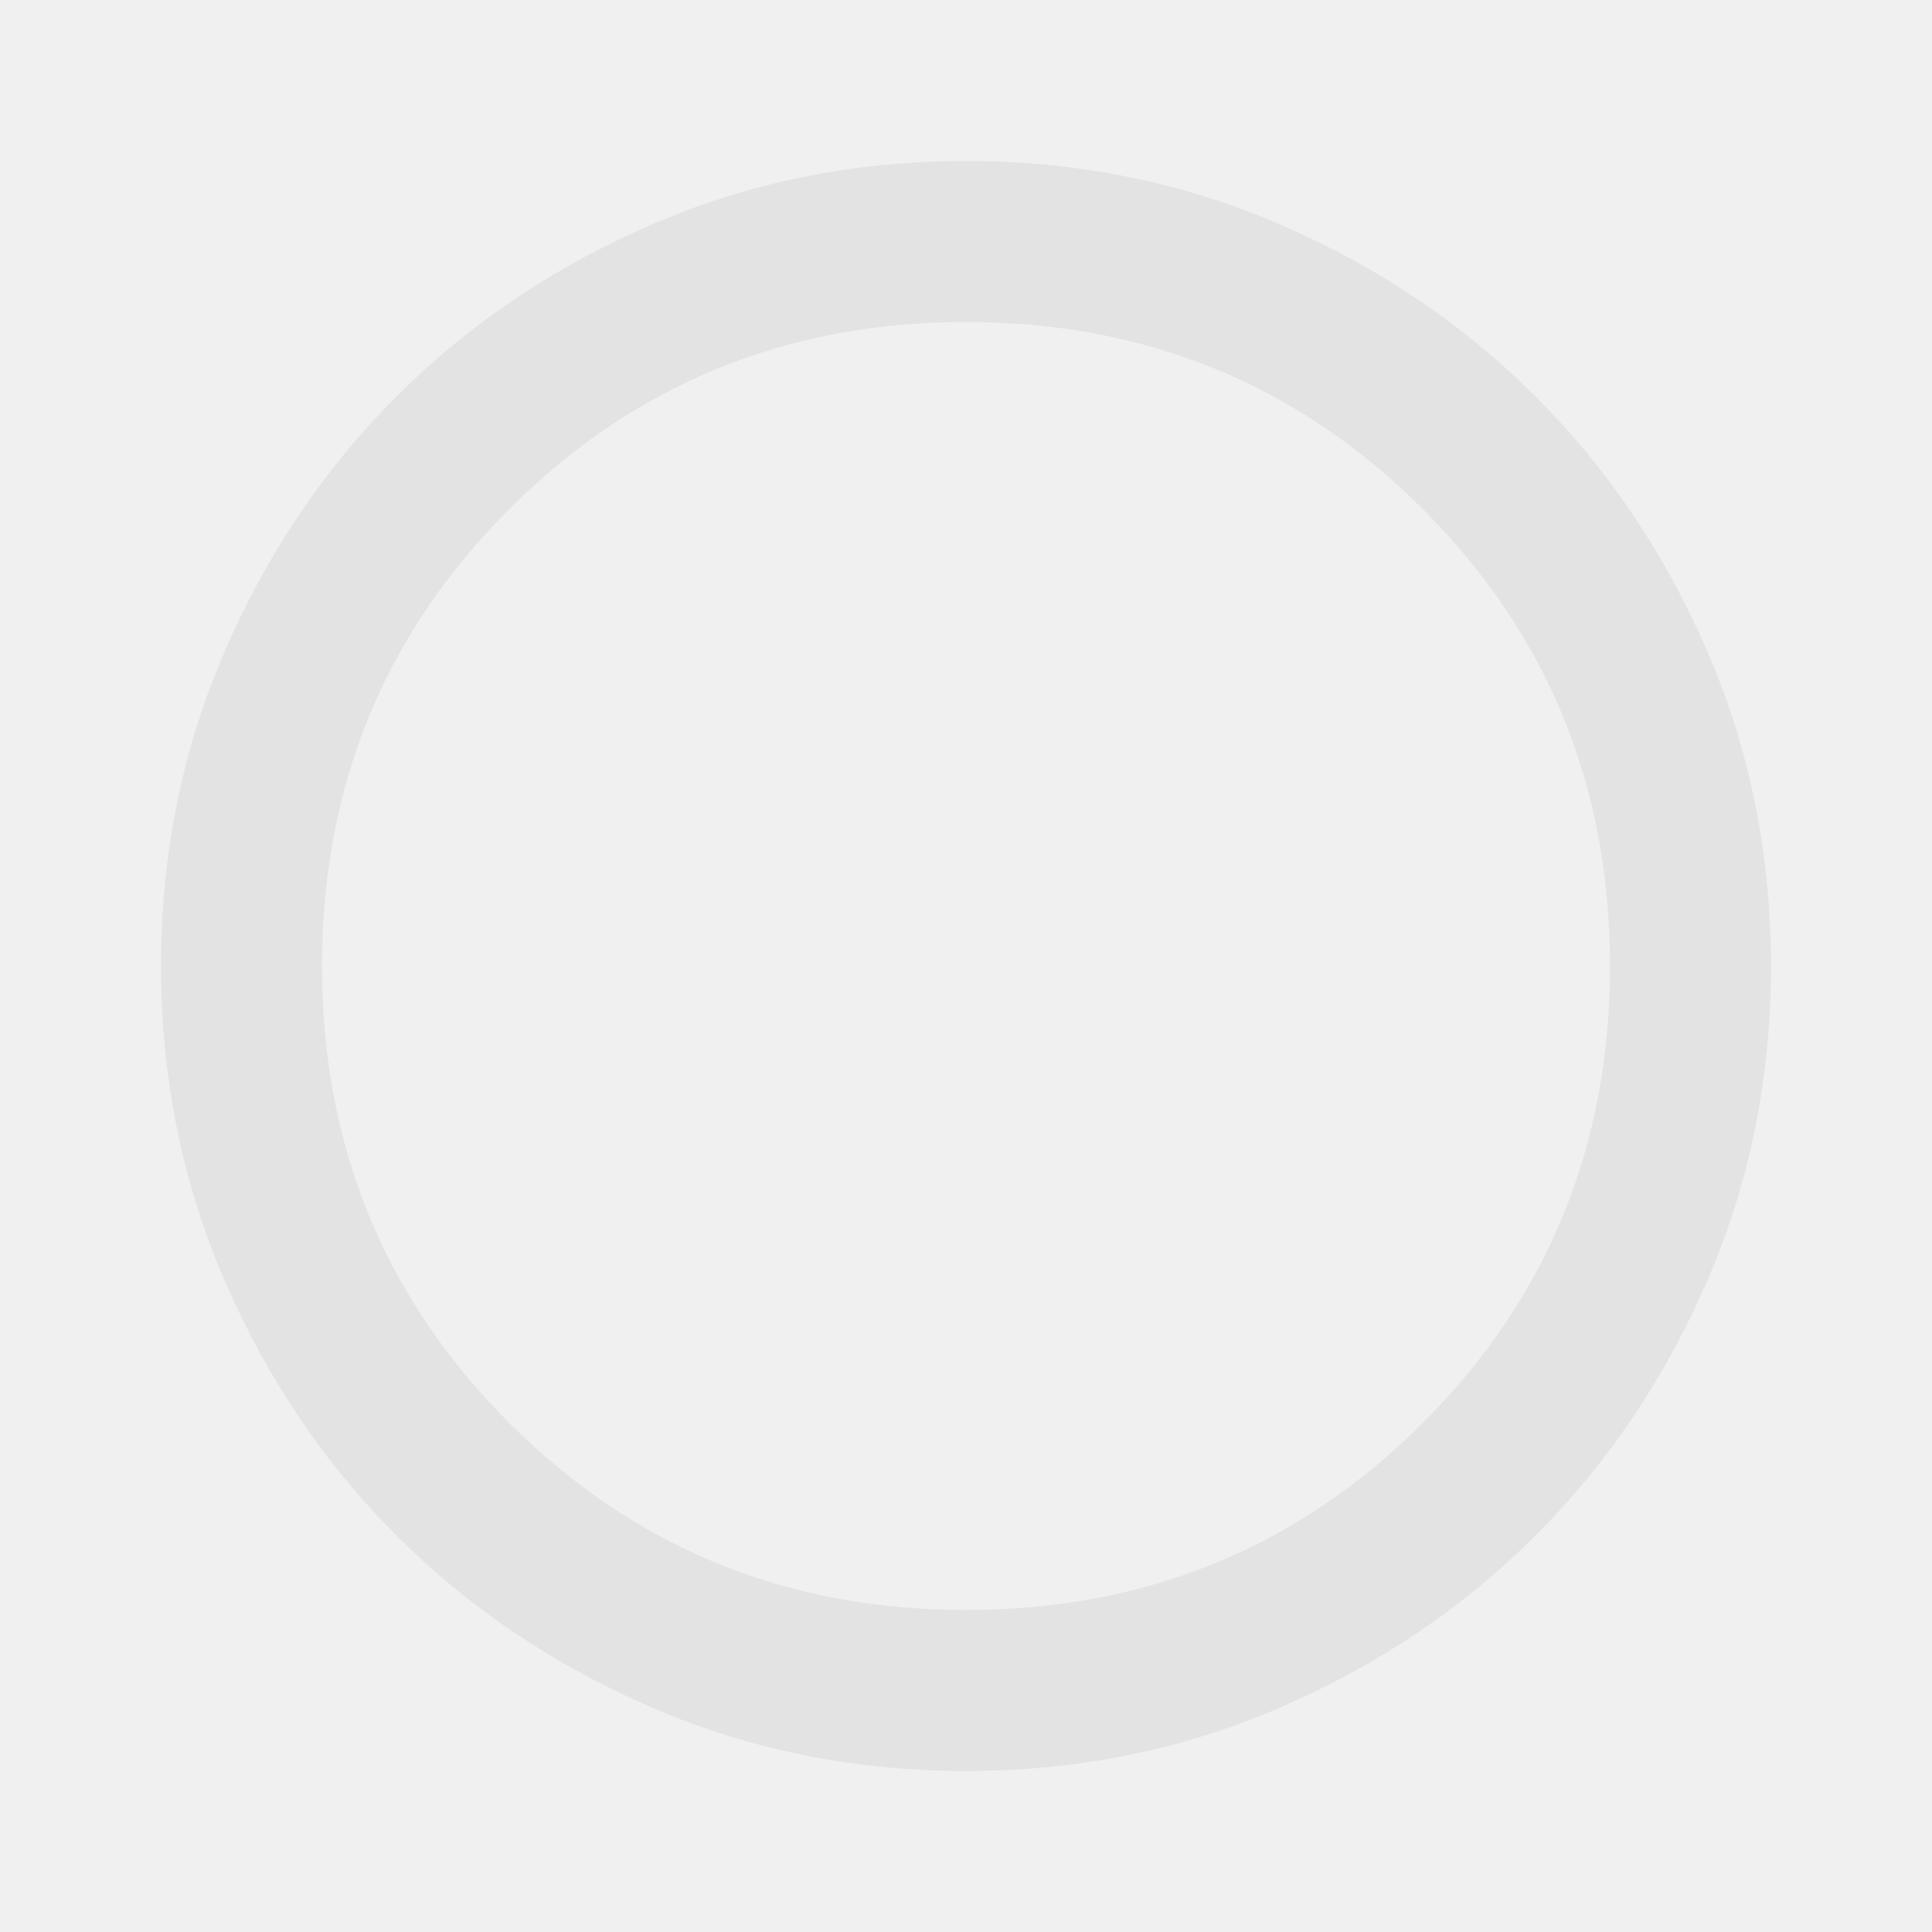
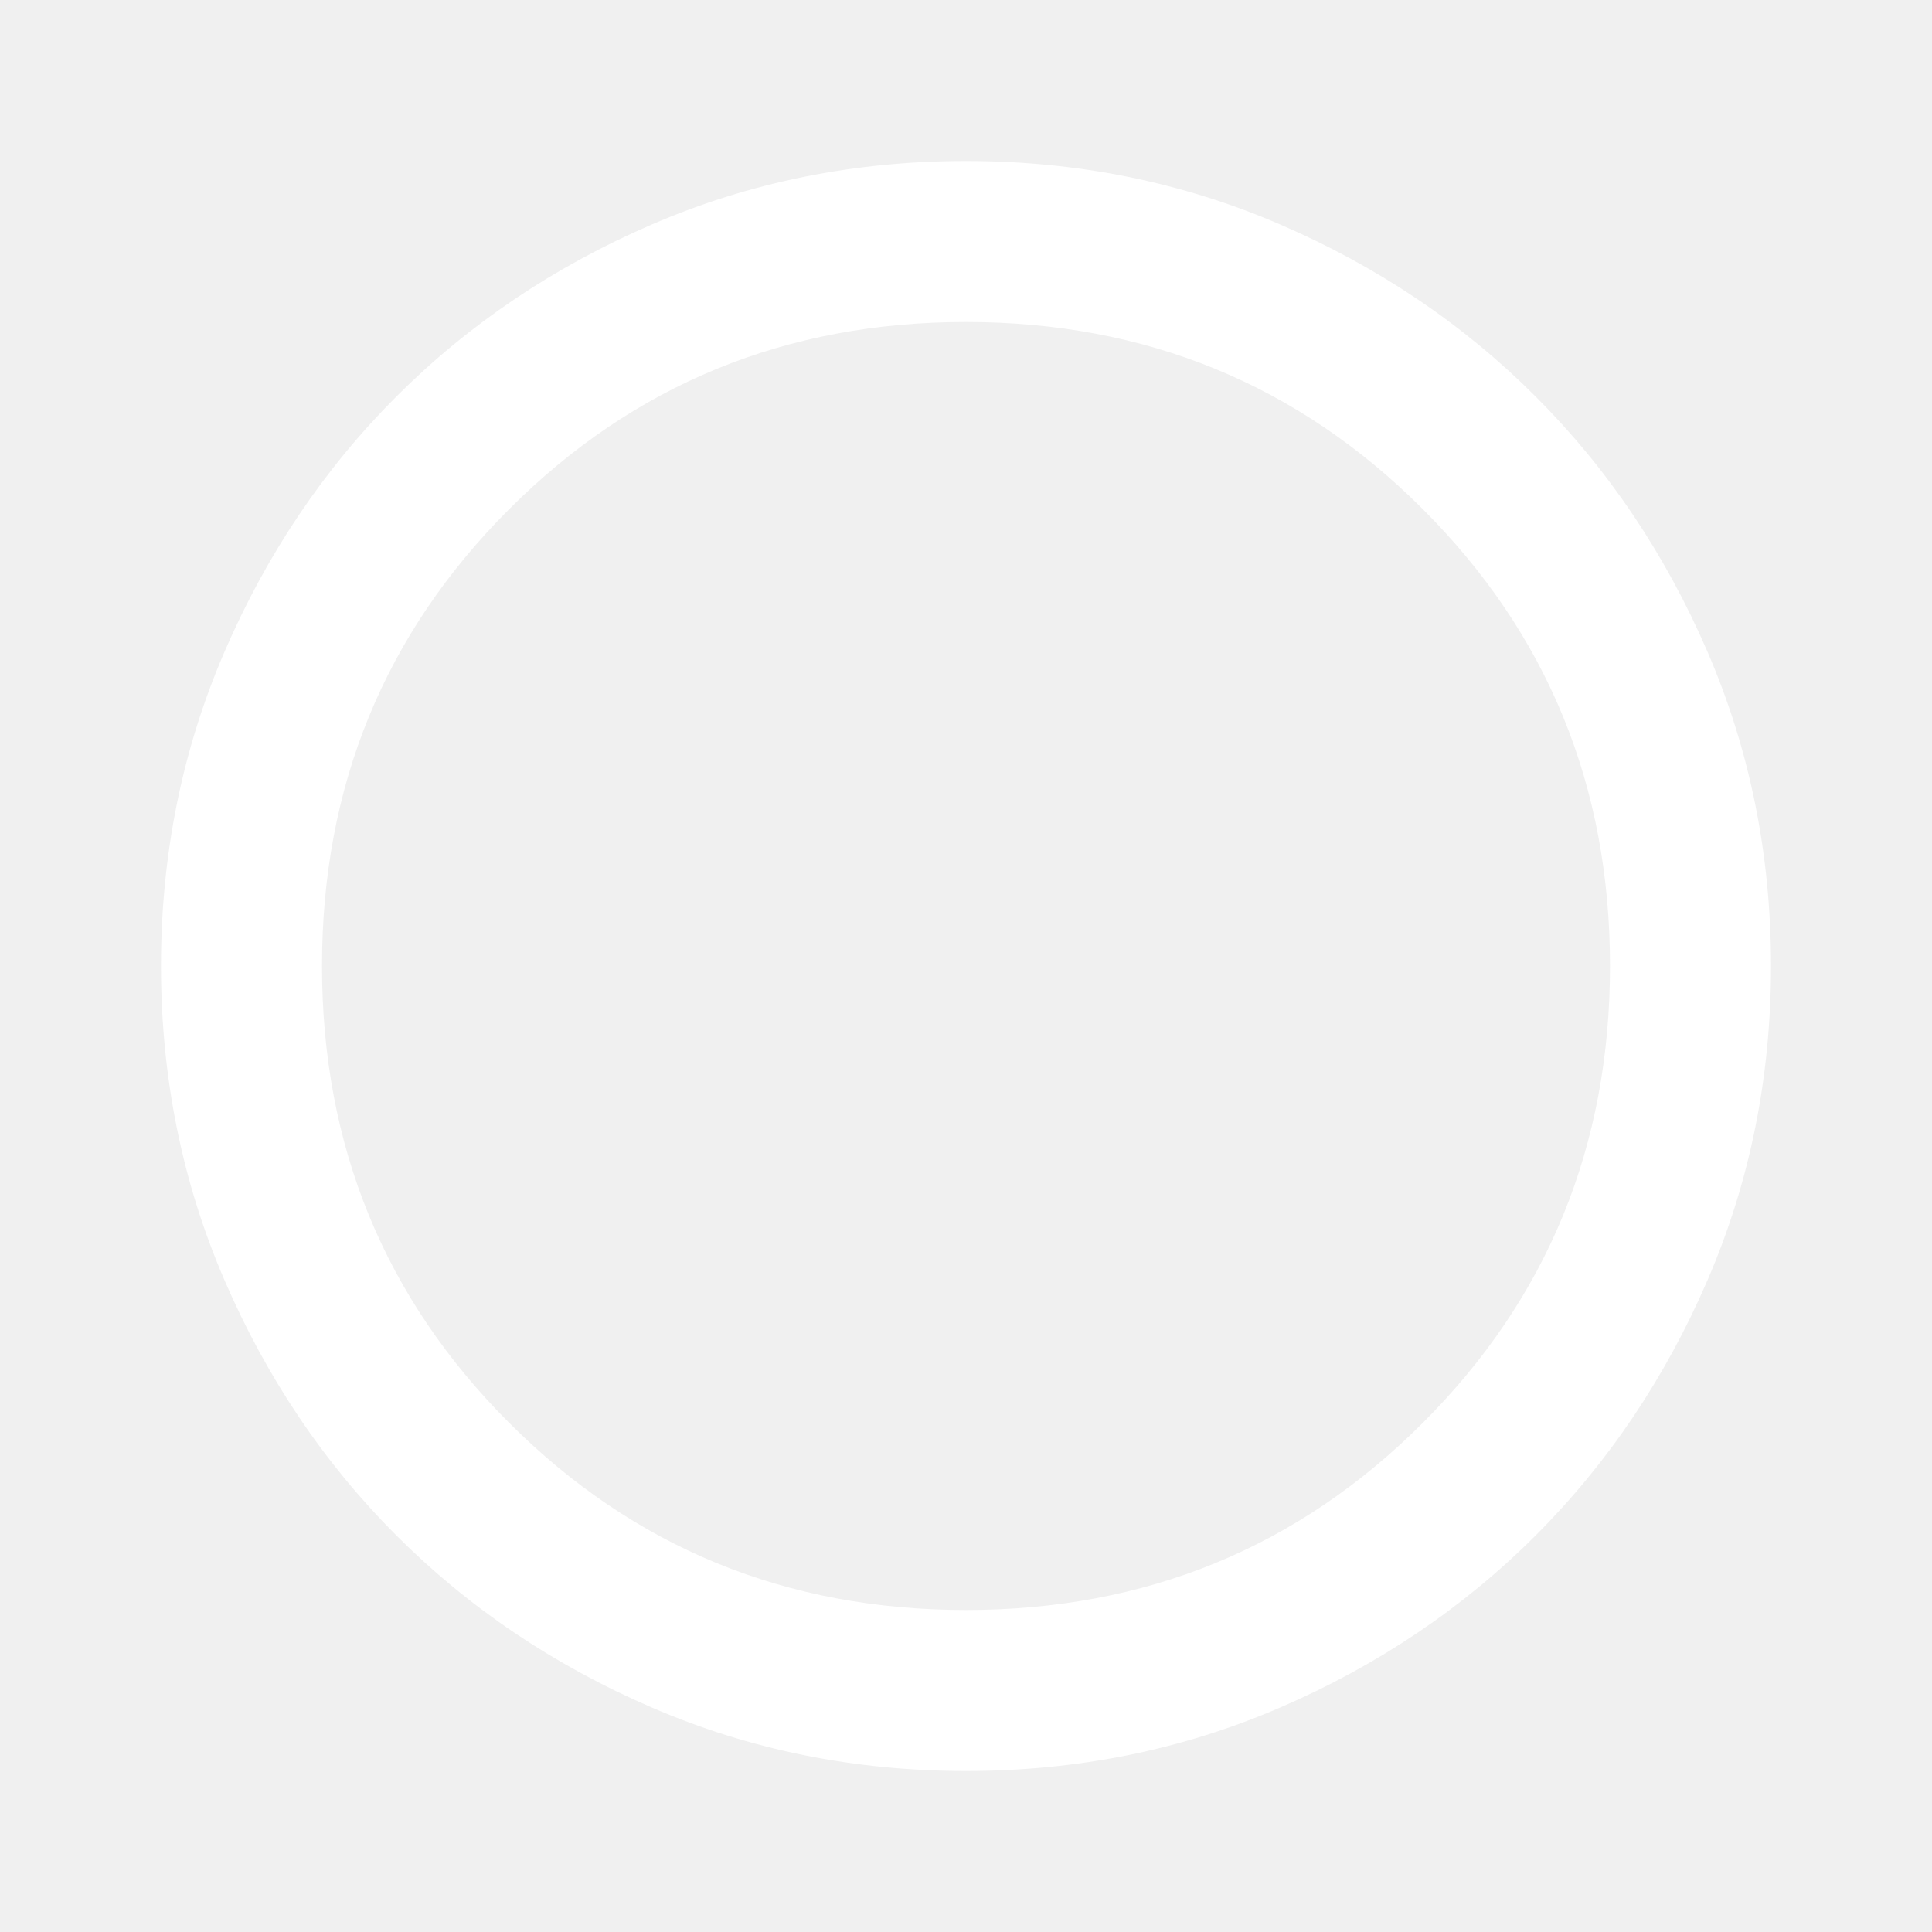
- <svg xmlns="http://www.w3.org/2000/svg" height="24px" viewBox="0 -960 960 960" width="24px" fill="#e3e3e3">
+ <svg xmlns="http://www.w3.org/2000/svg" height="24px" viewBox="0 -960 960 960" width="24px" fill="#ffffff">
  <path d="M480-80q-83 0-156-31.5T197-197q-54-54-85.5-127T80-480q0-83 31.5-156T197-763q54-54 127-85.5T480-880q83 0 156 31.5T763-763q54 54 85.5 127T880-480q0 83-31.5 156T763-197q-54 54-127 85.5T480-80Zm0-80q134 0 227-93t93-227q0-134-93-227t-227-93q-134 0-227 93t-93 227q0 134 93 227t227 93Zm0-320Z" />
</svg>
